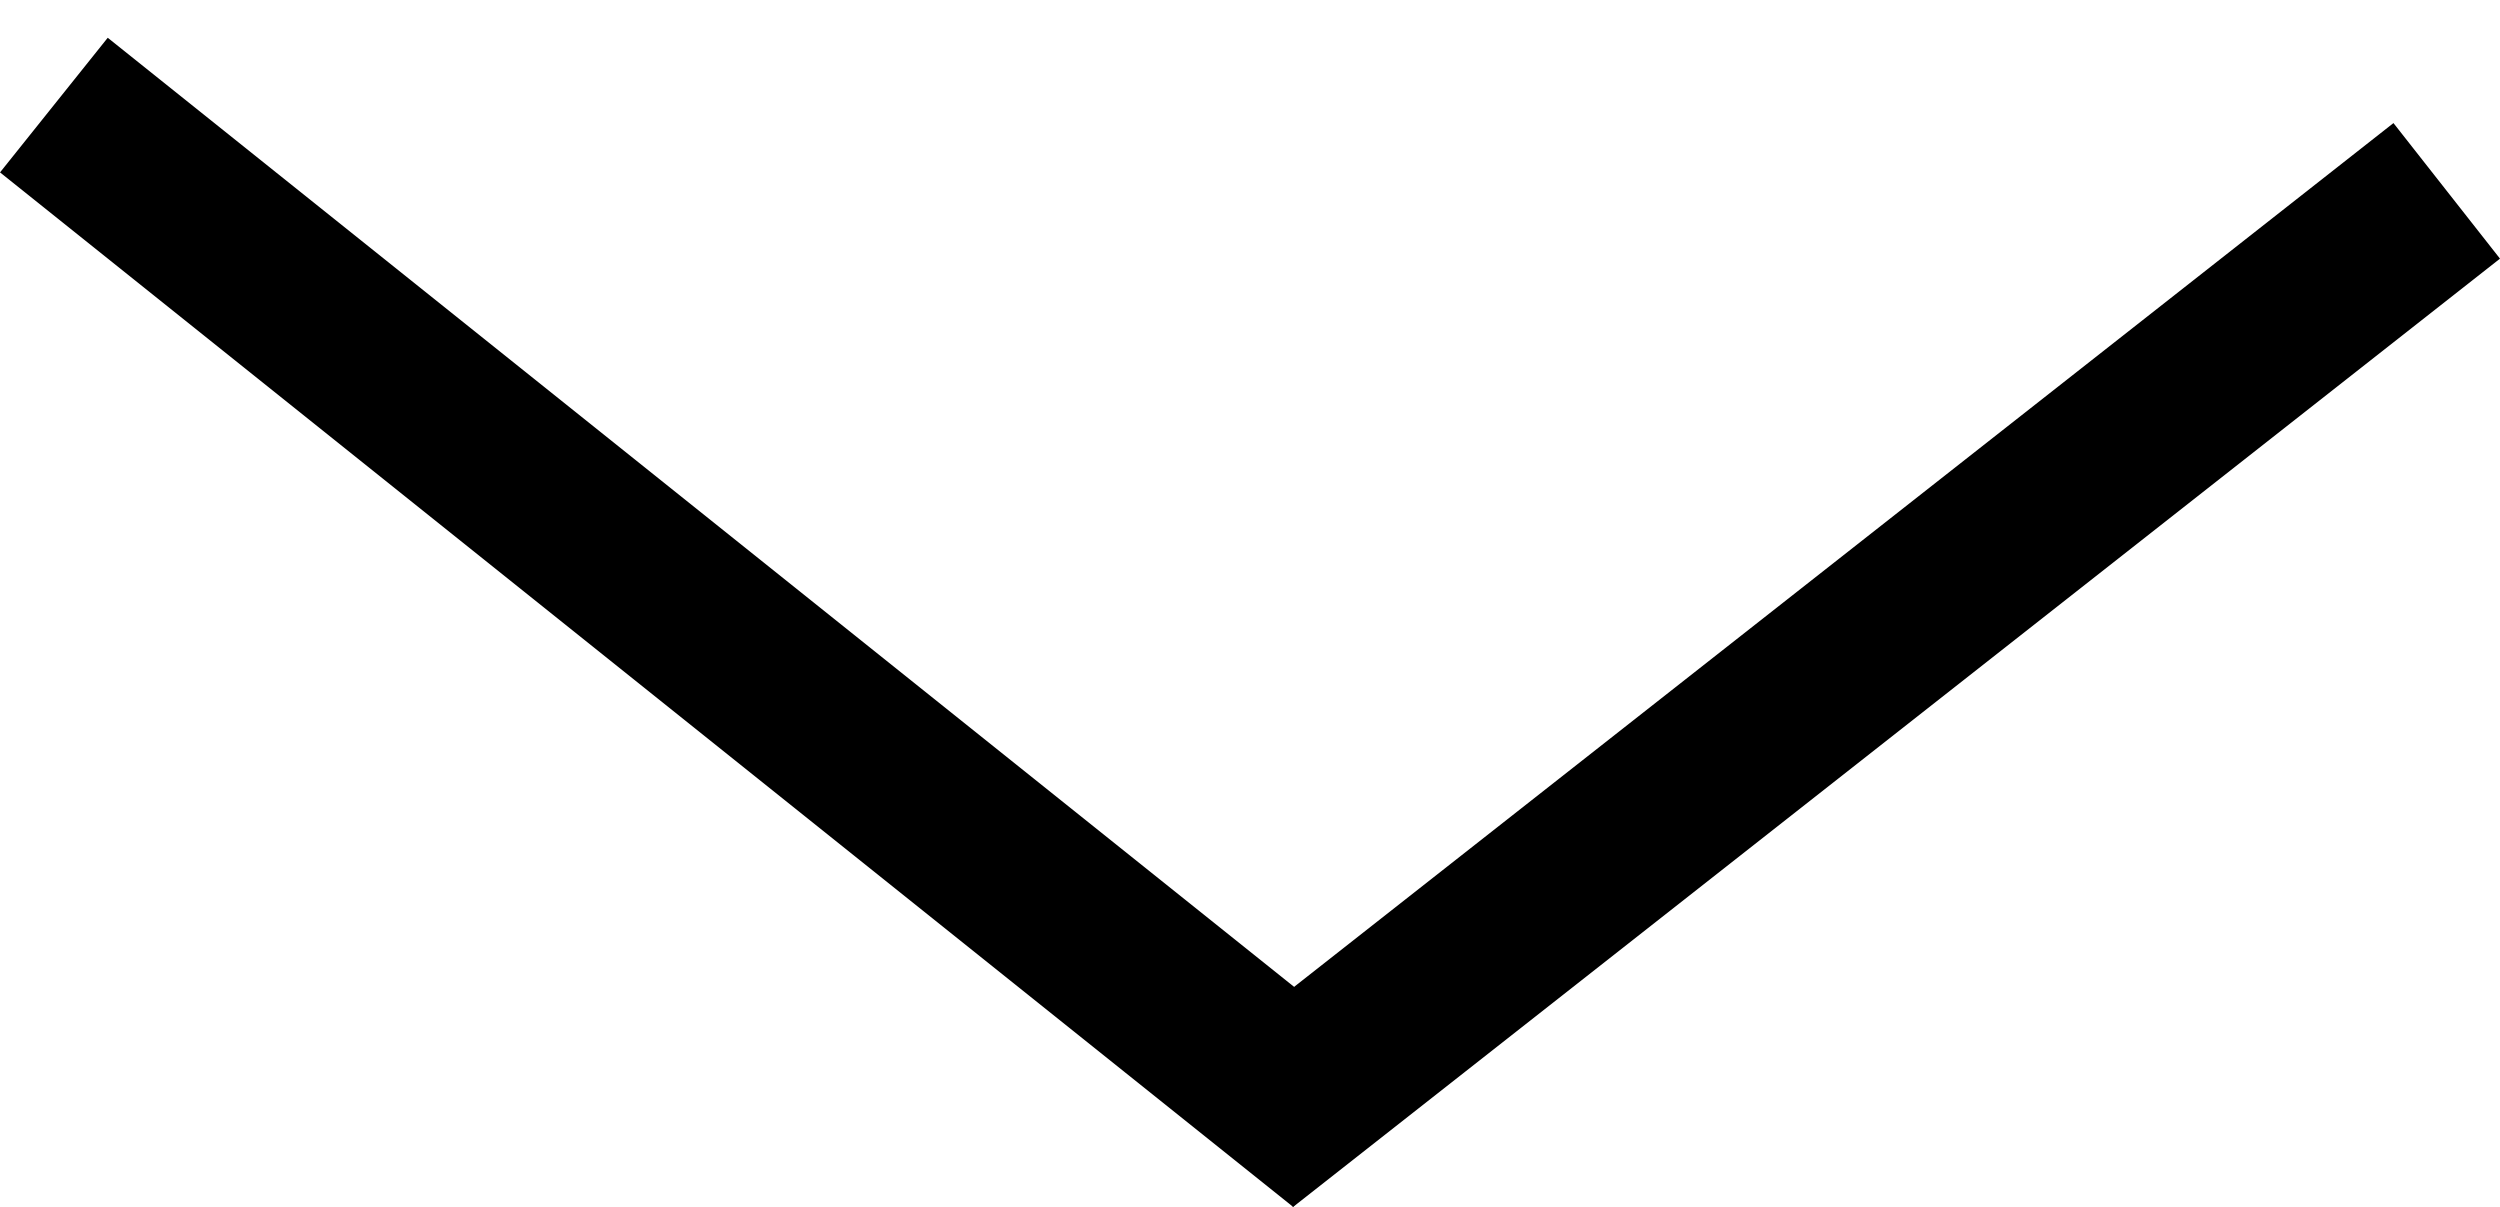
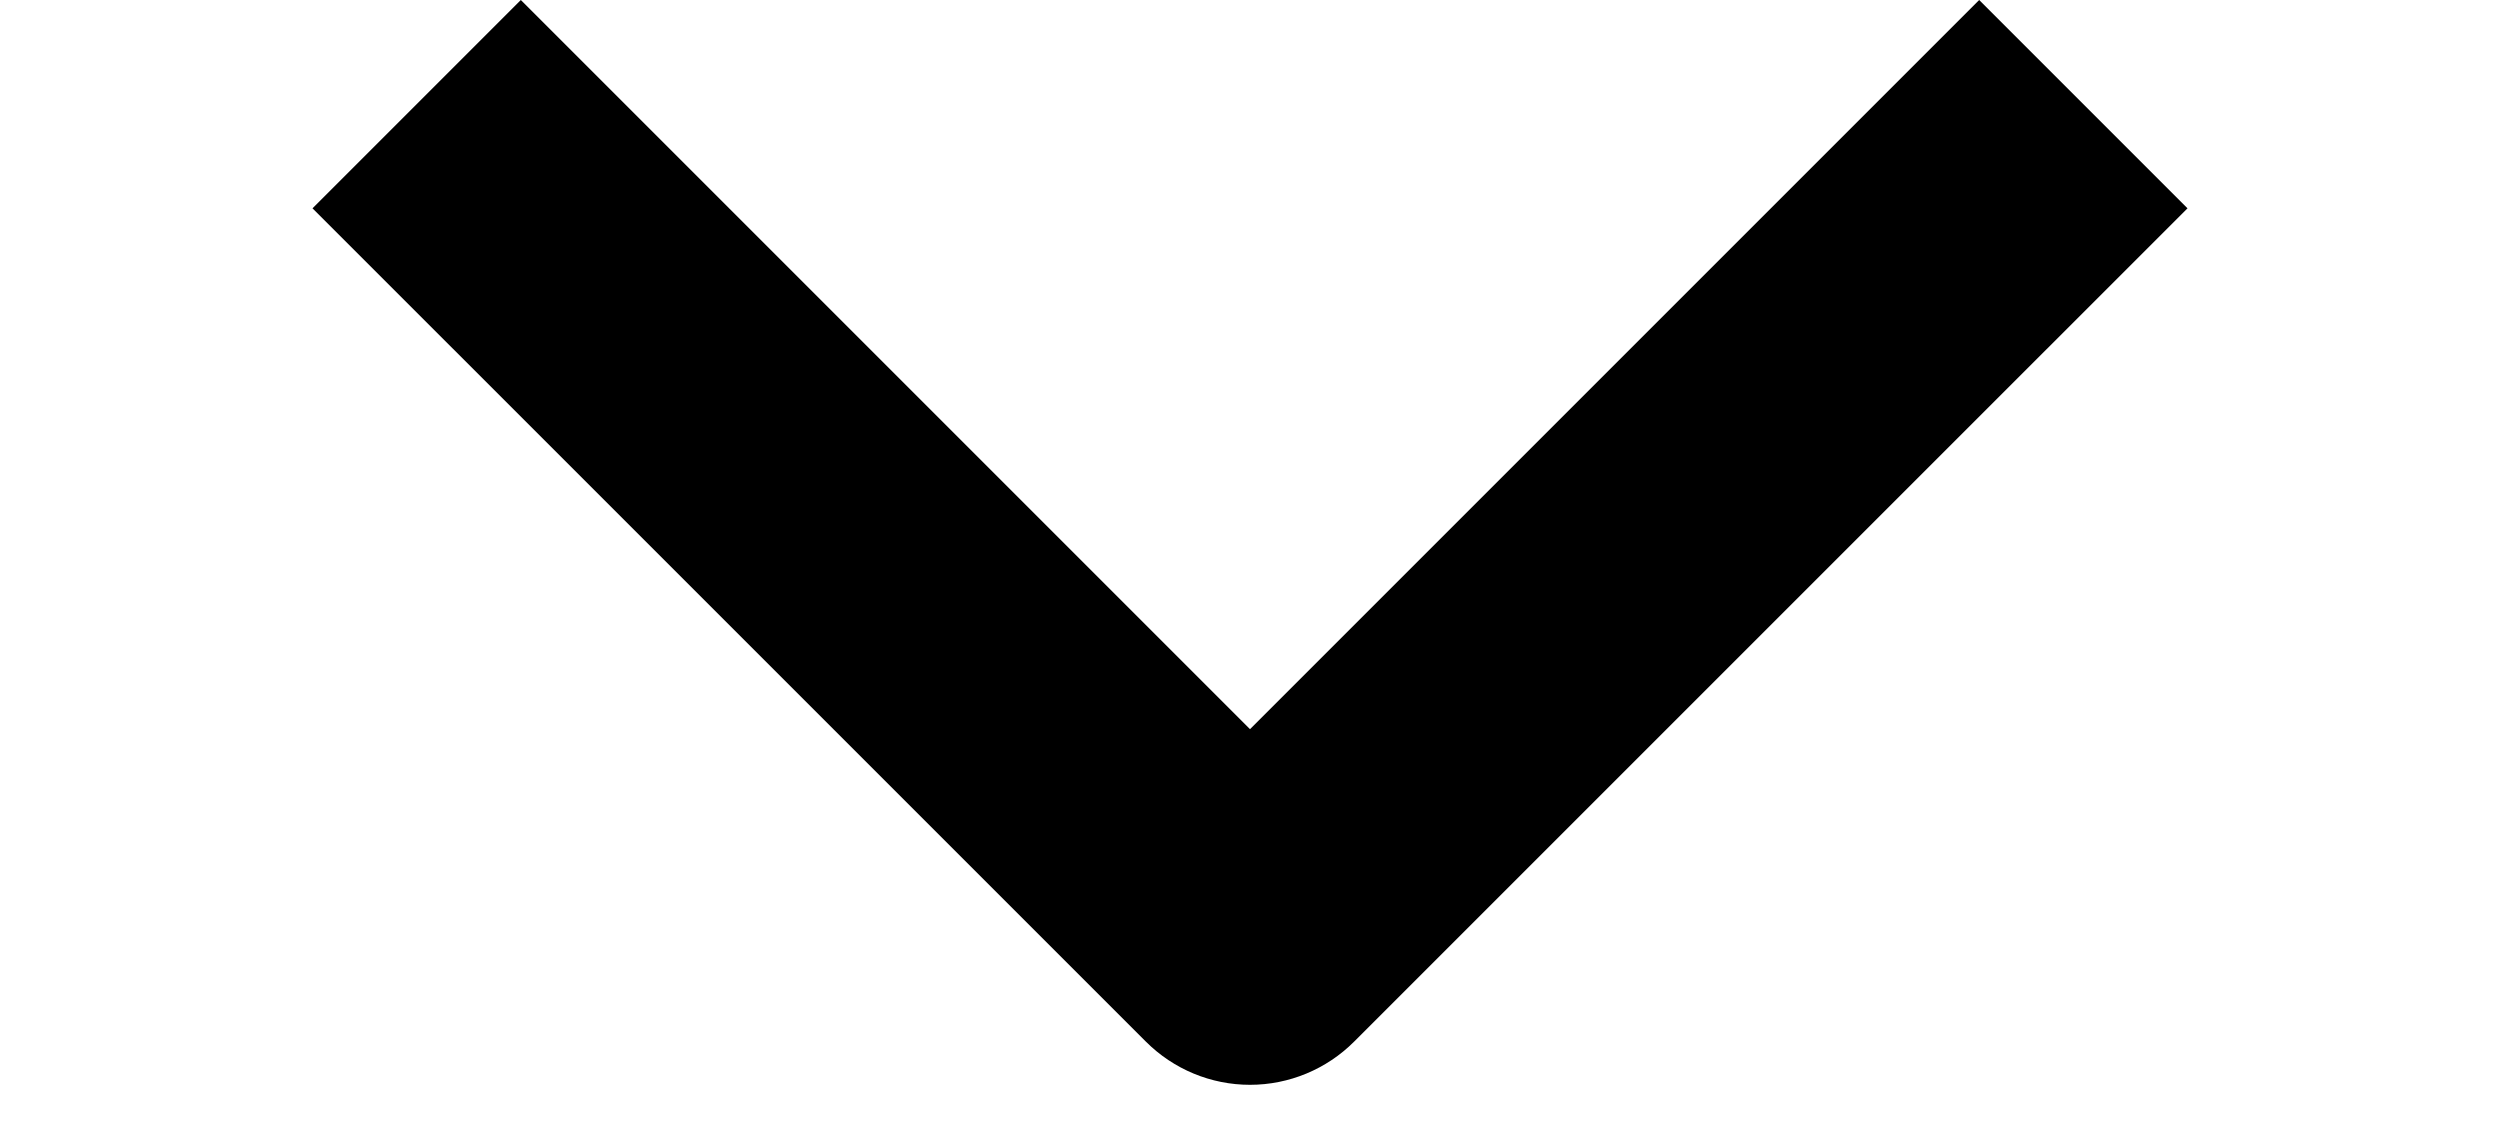
- <svg xmlns="http://www.w3.org/2000/svg" width="29" height="14" viewBox="0 0 29 14" fill="none">
-   <line x1="0.625" y1="1.219" x2="15.625" y2="13.219" stroke="black" stroke-width="2" />
-   <line x1="14.382" y1="13.214" x2="28.382" y2="2.214" stroke="black" stroke-width="2" />
+ <svg xmlns="http://www.w3.org/2000/svg" width="40" height="18" viewBox="0 0 30 18" fill="none">
+   <path fill-rule="evenodd" clip-rule="evenodd" d="M13.334 16.666L0 3.333L3.333 0L15 11.667L26.667 0L30 3.333L16.666 16.666C16.224 17.108 15.625 17.357 15 17.357C14.375 17.357 13.776 17.108 13.334 16.666Z" fill="black" />
</svg>
